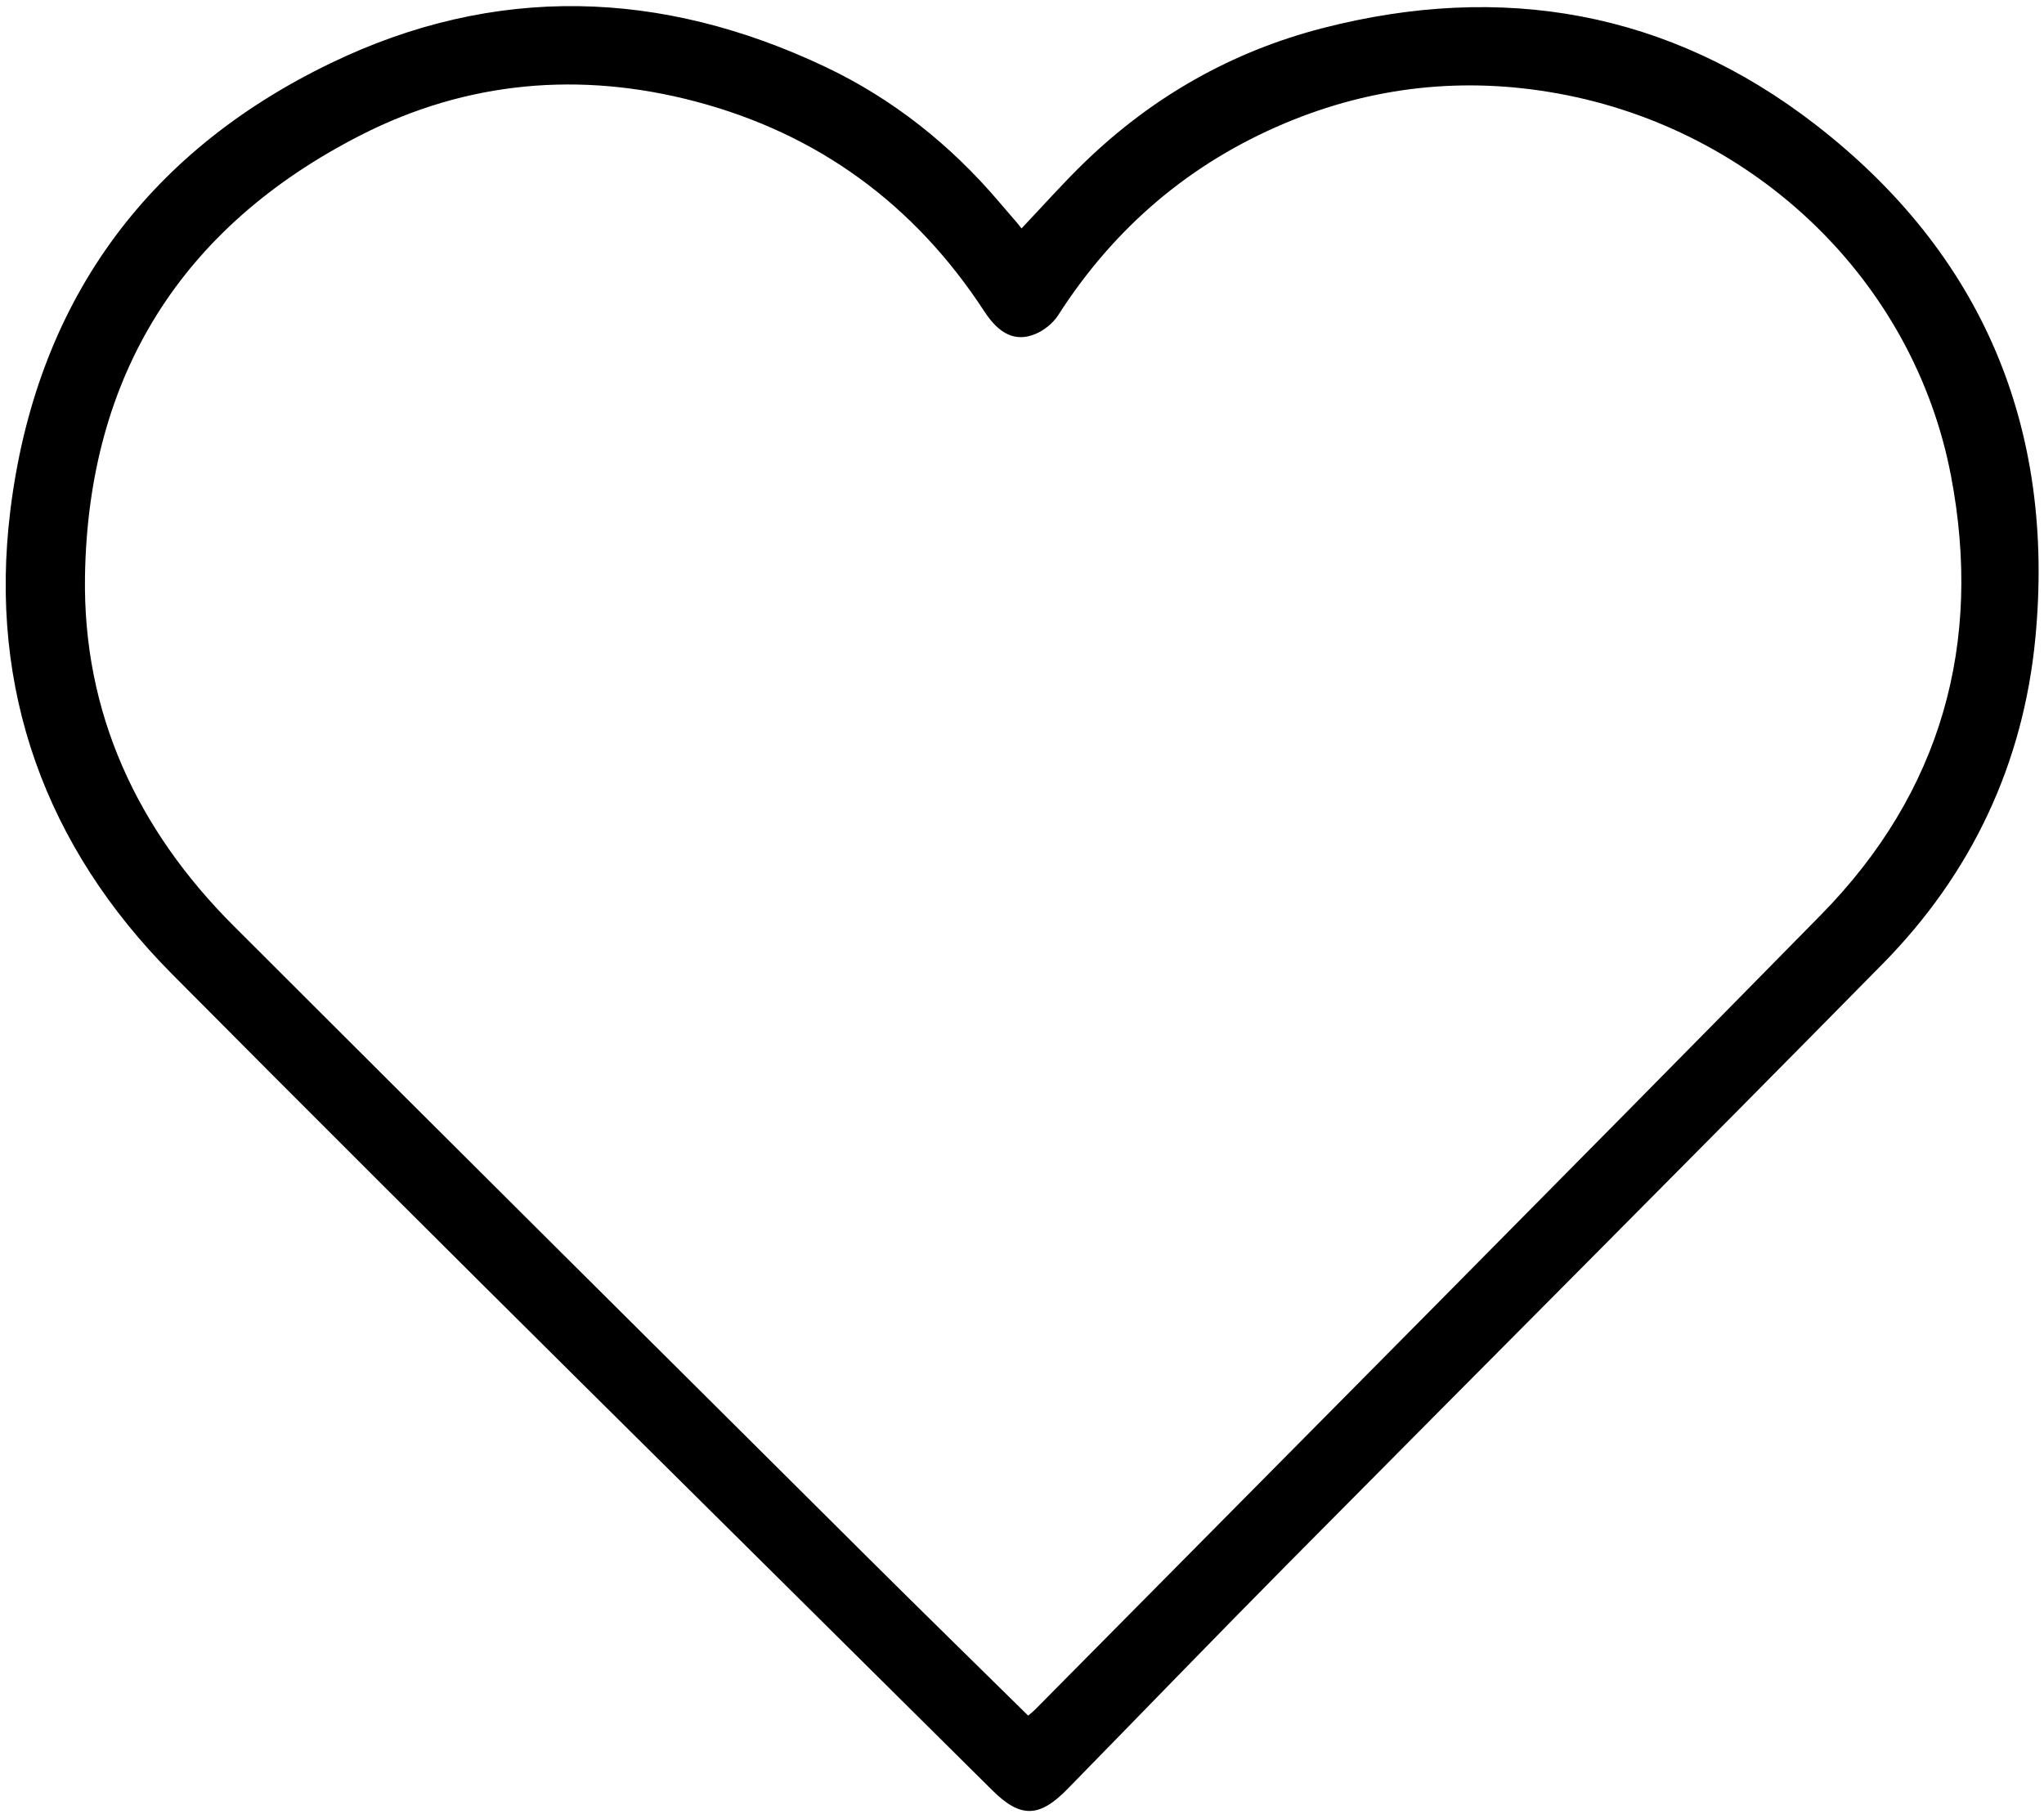
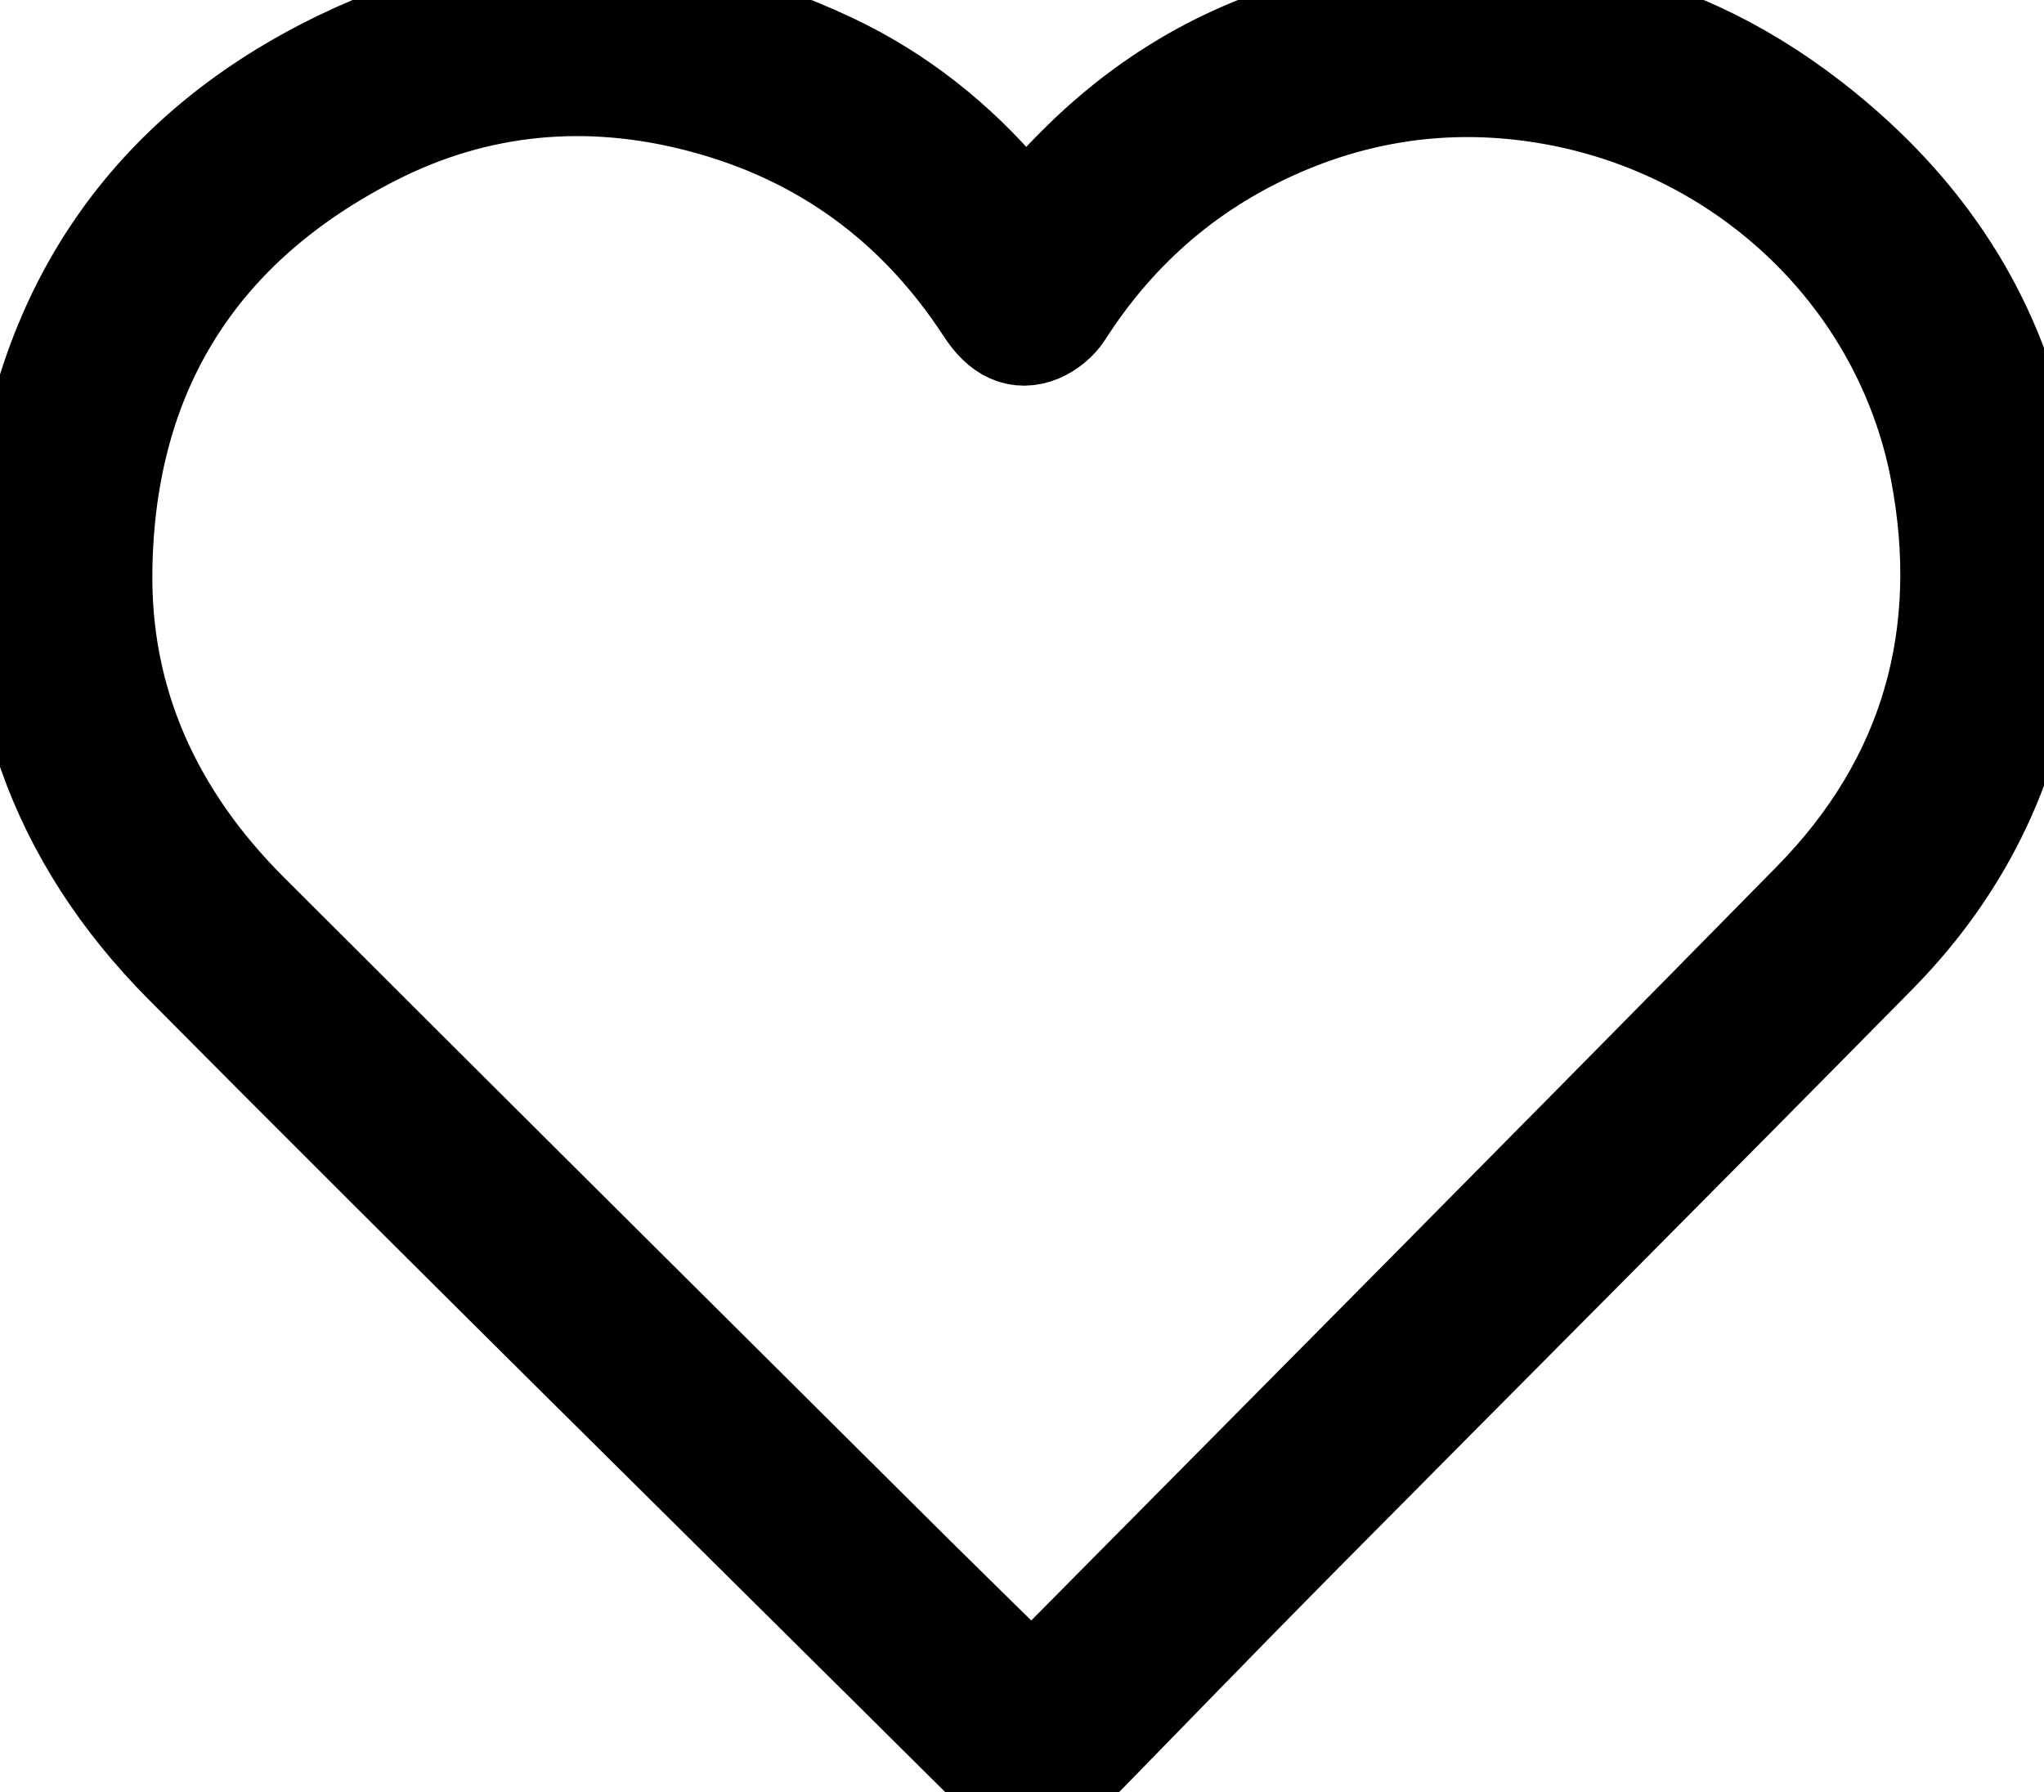
- <svg xmlns="http://www.w3.org/2000/svg" version="1.1" id="Layer_1" x="0px" y="0px" viewBox="0 0 213.25 189.25" enable-background="new 0 0 213.25 189.25" xml:space="preserve">
-   <path fill="currentColor" d="M106.578,23.831c2.305-2.426,4.379-4.776,6.628-6.947c7.04-6.798,15.32-11.511,24.786-13.95  c18.696-4.817,36.091-1.786,51.394,10.049c17.455,13.501,25.063,31.67,22.961,53.617c-1.254,13.088-6.649,24.545-15.894,33.937  c-20.595,20.923-41.353,41.685-62.011,62.546c-7.74,7.816-15.384,15.73-23.077,23.595c-2.939,3.005-4.899,3.05-7.846,0.121  c-28.553-28.368-57.232-56.61-85.585-85.176C4.754,88.343-1.226,71.973,1.077,53.281C3.719,31.834,15,16.007,34.505,6.589  c17.136-8.274,34.522-7.716,51.617,0.395c7.009,3.326,13.028,8.112,18.081,14.05c0.619,0.726,1.246,1.445,1.867,2.17  C106.216,23.374,106.354,23.552,106.578,23.831 M107.266,179.014c0.268-0.229,0.488-0.392,0.68-0.585  c27.359-27.649,54.782-55.235,82.043-82.98c12.561-12.783,16.893-28.357,13.555-45.806c-3.896-20.379-20.412-36.136-40.965-39.881  c-9.821-1.79-19.368-0.755-28.526,3.098c-9.938,4.181-17.813,10.911-23.648,20.021c-0.535,0.836-1.469,1.588-2.388,1.97  c-2.059,0.857-3.766,0.03-5.31-2.34C95.44,21.358,85.371,13.964,72.538,10.582c-11.994-3.16-23.804-2.134-34.873,3.507  C18.948,23.627,9.202,39.157,8.867,60.133c-0.228,14.276,5.448,26.421,15.494,36.464c21.99,21.984,44.044,43.903,66.085,65.835  C96.009,167.968,101.624,173.454,107.266,179.014" />
+ <svg xmlns="http://www.w3.org/2000/svg" version="1.1" id="Layer_1" x="0px" y="0px" viewBox="-9.229 8.5 19.396 17" enable-background="new -9.229 8.5 19.396 17" xml:space="preserve">
+   <path stroke="currentColor" d="M0.494,10.641c0.207-0.218,0.394-0.429,0.597-0.624c0.632-0.61,1.375-1.034,2.226-1.253c1.68-0.433,3.242-0.161,4.616,0.902  c1.568,1.213,2.252,2.846,2.063,4.816c-0.112,1.176-0.598,2.205-1.428,3.049c-1.851,1.879-3.715,3.744-5.571,5.618  c-0.694,0.702-1.381,1.413-2.072,2.12c-0.265,0.27-0.44,0.273-0.705,0.01c-2.564-2.548-5.141-5.084-7.688-7.65  c-1.185-1.193-1.722-2.664-1.515-4.343c0.237-1.927,1.251-3.349,3.003-4.194c1.539-0.743,3.101-0.693,4.637,0.035  c0.63,0.299,1.17,0.729,1.624,1.263c0.056,0.065,0.112,0.13,0.168,0.194C0.462,10.6,0.475,10.615,0.494,10.641 M0.557,24.58  c0.023-0.02,0.044-0.035,0.061-0.053c2.458-2.482,4.921-4.961,7.37-7.453c1.129-1.148,1.518-2.547,1.218-4.115  c-0.351-1.83-1.833-3.246-3.68-3.582c-0.882-0.16-1.739-0.068-2.563,0.278c-0.893,0.376-1.601,0.979-2.125,1.798  c-0.048,0.076-0.132,0.143-0.214,0.178c-0.186,0.076-0.339,0.002-0.478-0.211c-0.652-1.002-1.557-1.666-2.71-1.969  c-1.077-0.285-2.138-0.192-3.132,0.314c-1.682,0.857-2.558,2.252-2.587,4.137c-0.021,1.281,0.489,2.373,1.392,3.275  c1.976,1.975,3.956,3.943,5.937,5.913C-0.455,23.588,0.05,24.081,0.557,24.58" />
</svg>
